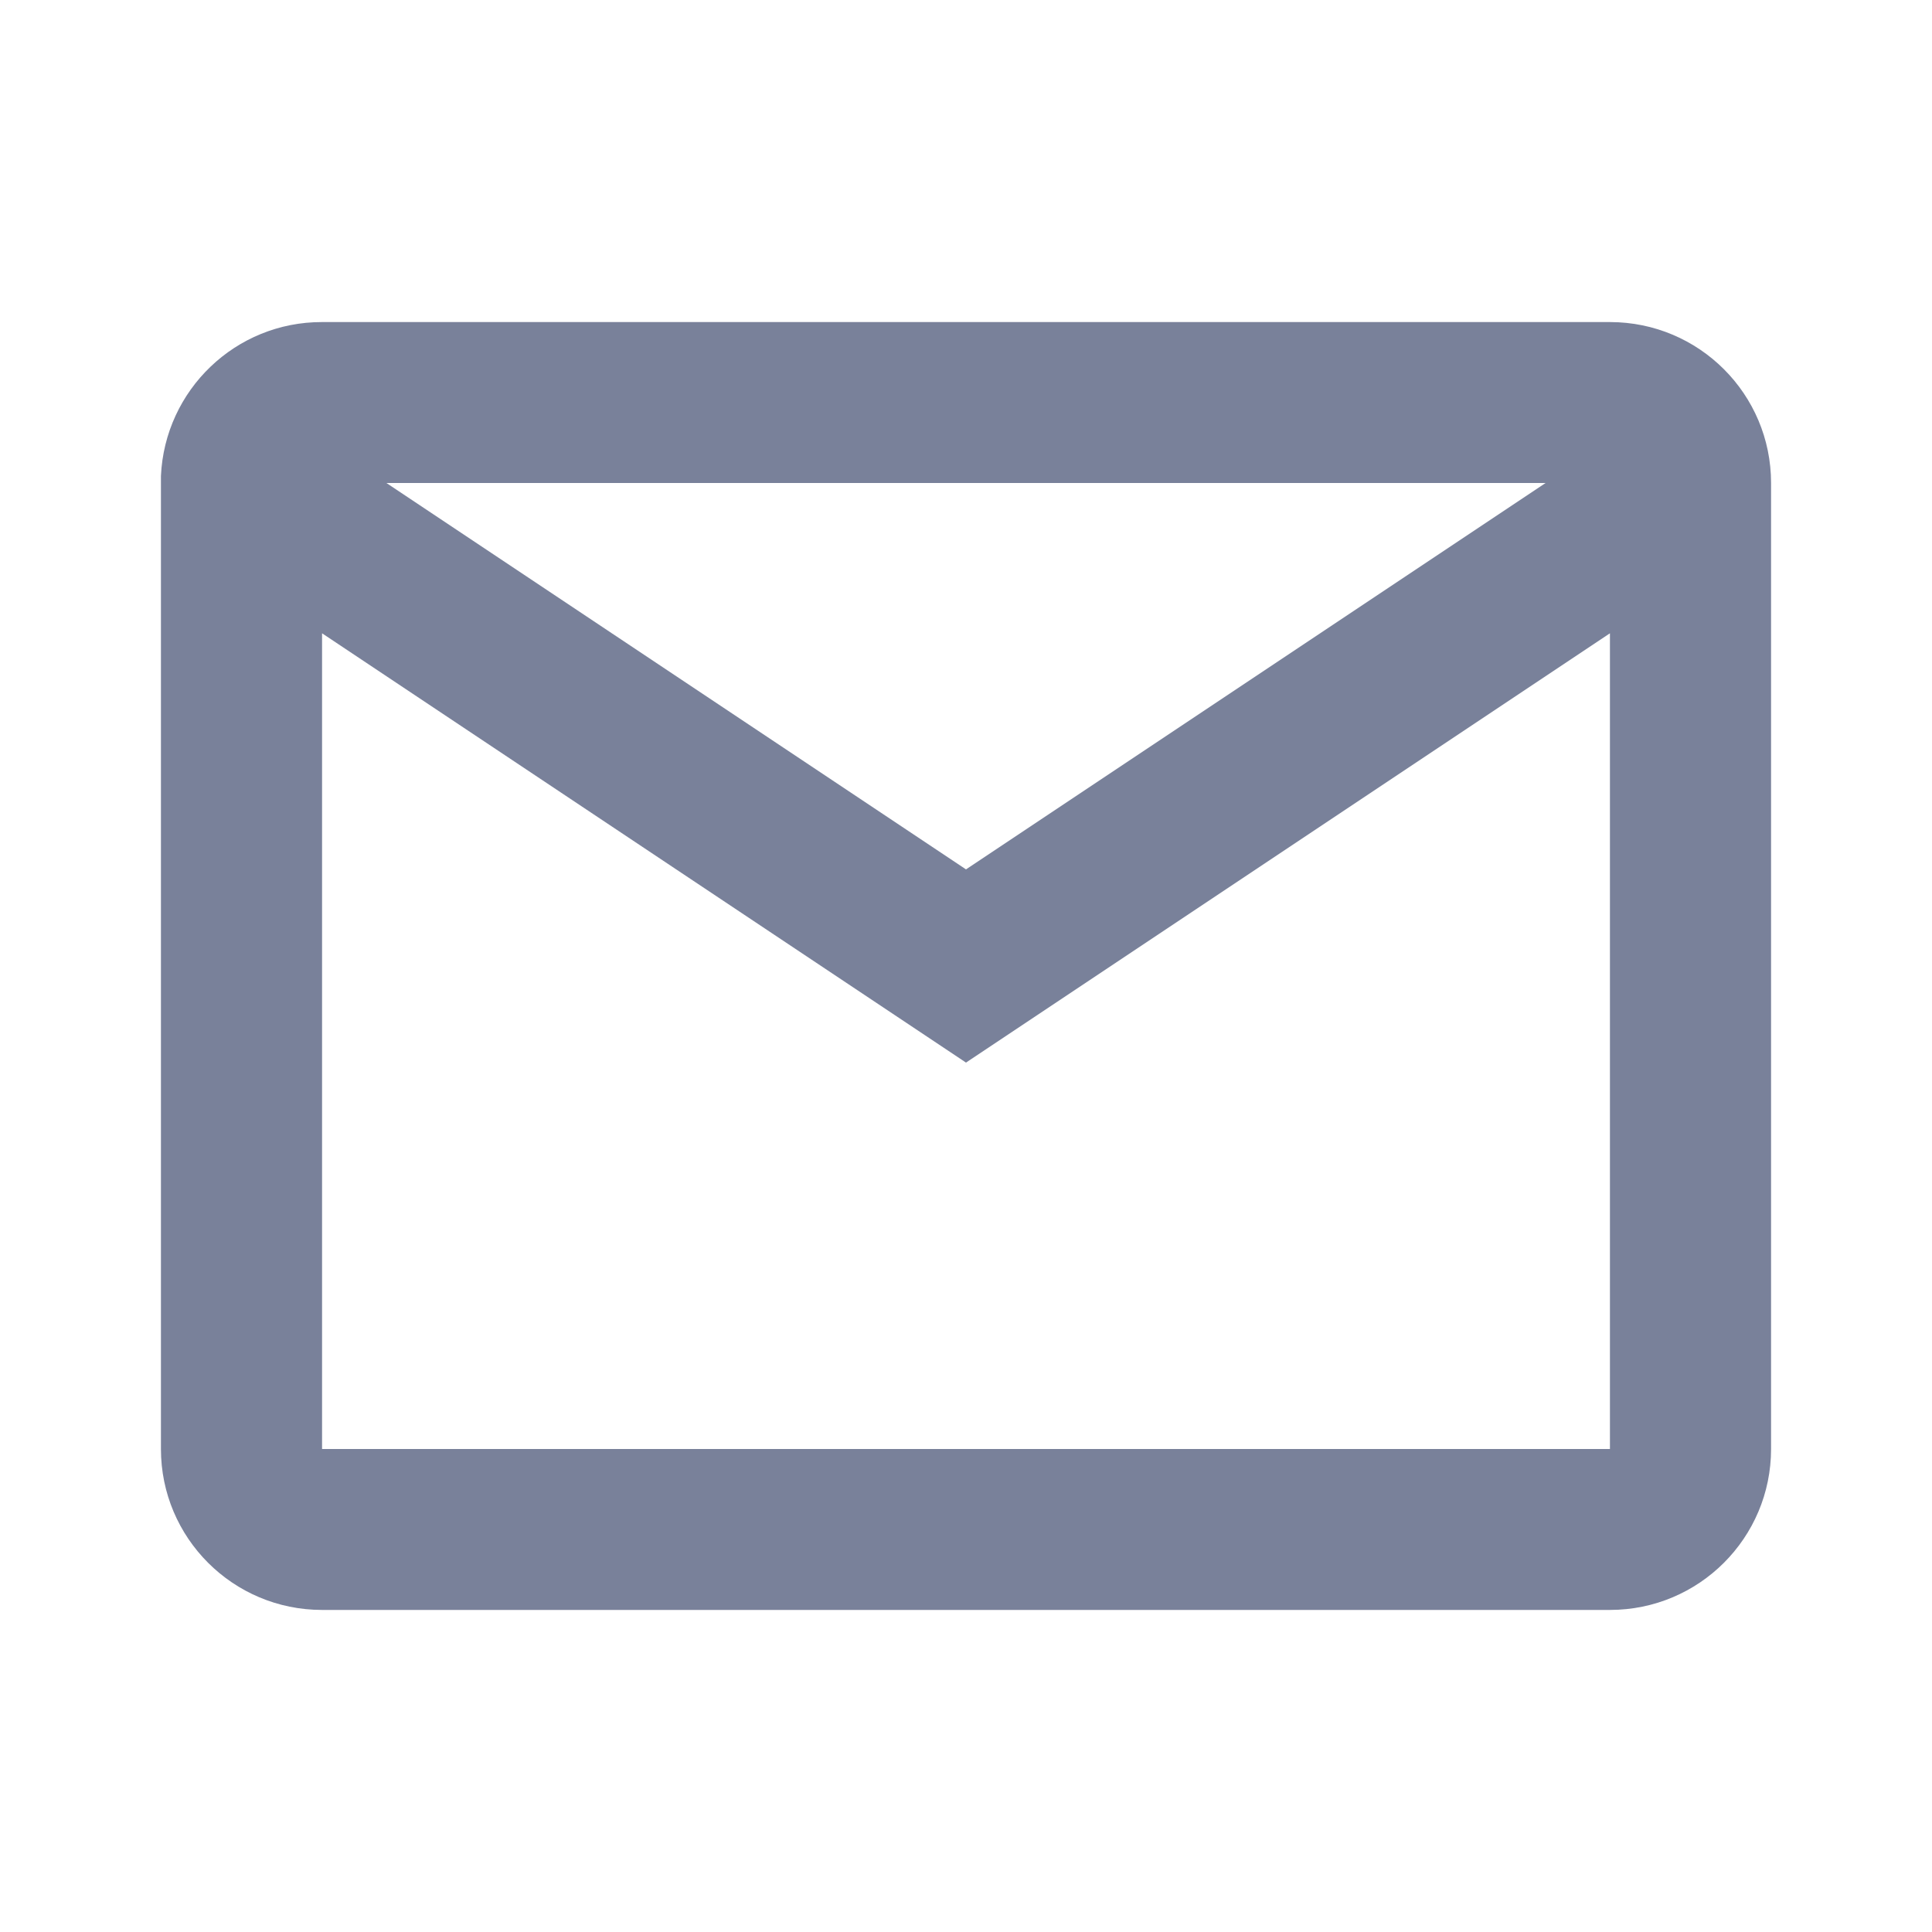
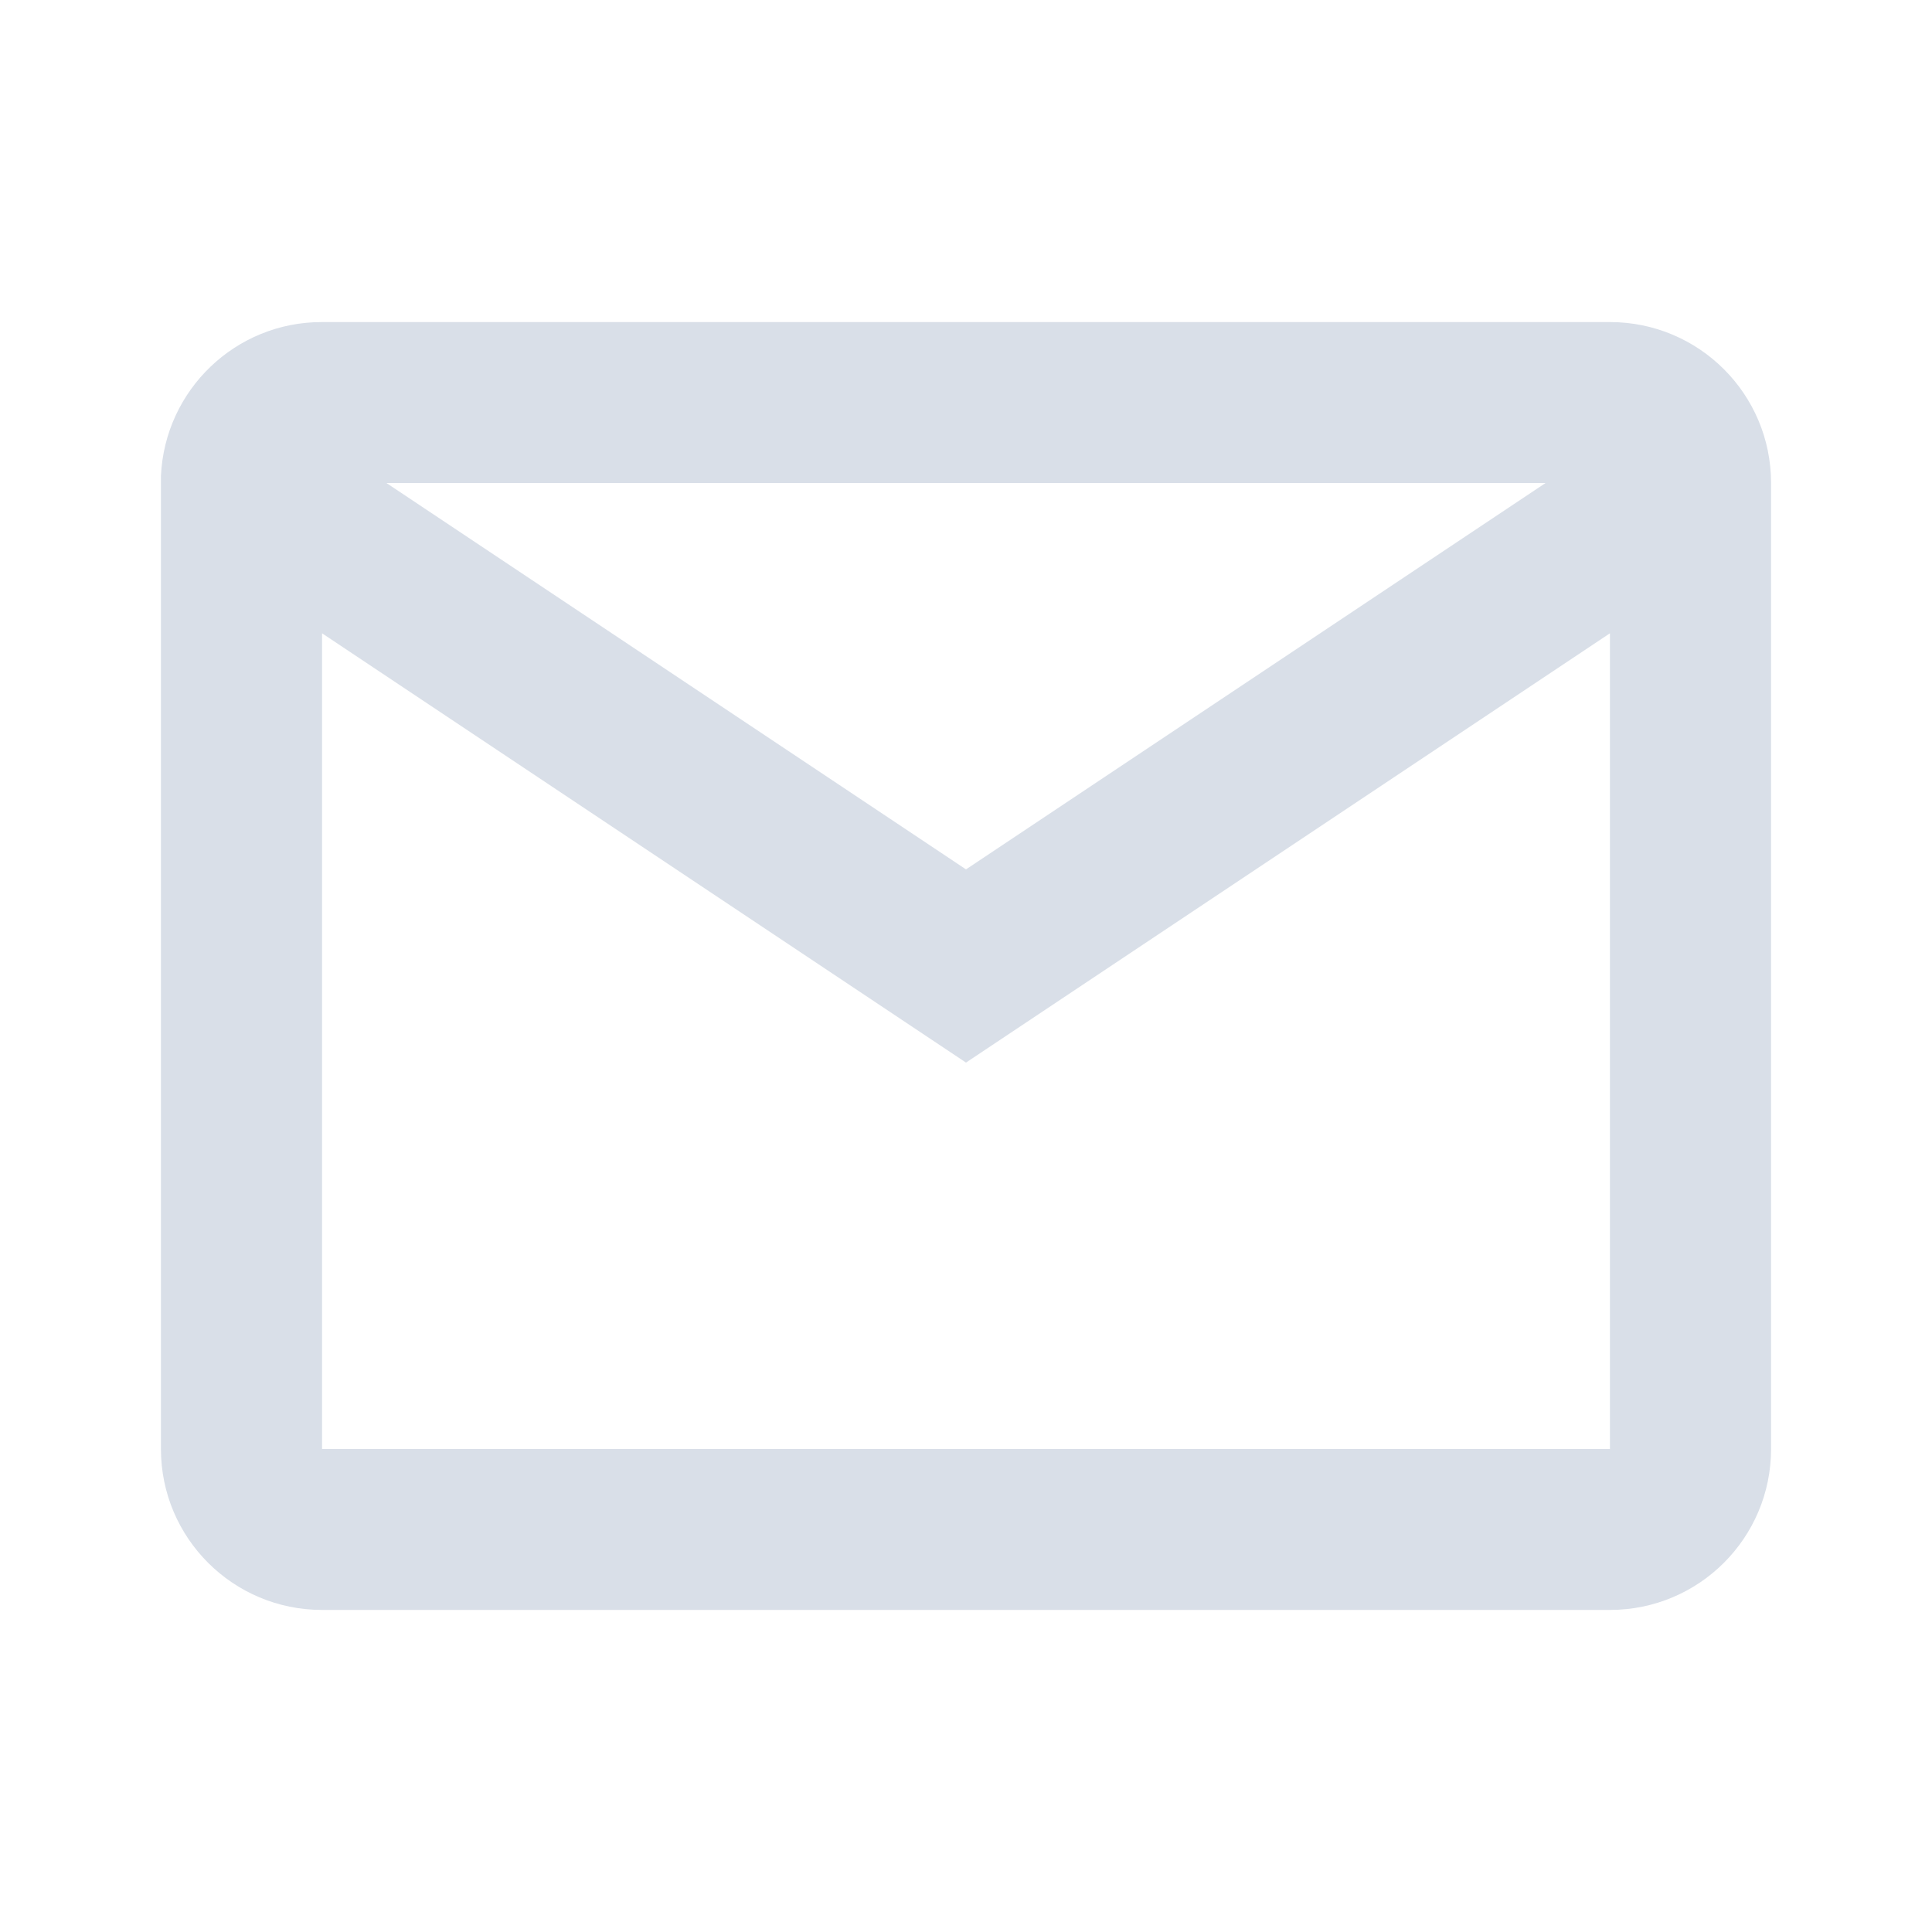
<svg xmlns="http://www.w3.org/2000/svg" width="10" height="10" viewBox="0 0 10 10" fill="none">
  <g id="basic/mail">
-     <path id="Icon" d="M8.333 8.333H1.667C1.206 8.333 0.833 7.96 0.833 7.5V2.464C0.853 2.018 1.22 1.666 1.667 1.667H8.333C8.794 1.667 9.167 2.04 9.167 2.5V7.5C9.167 7.96 8.794 8.333 8.333 8.333ZM1.667 3.278V7.5H8.333V3.278L5 5.5L1.667 3.278ZM2 2.5L5 4.5L8 2.5H2Z" fill="#79819A" />
+     <path id="Icon" d="M8.333 8.333H1.667C1.206 8.333 0.833 7.96 0.833 7.5V2.464C0.853 2.018 1.22 1.666 1.667 1.667H8.333C8.794 1.667 9.167 2.04 9.167 2.5V7.5C9.167 7.96 8.794 8.333 8.333 8.333ZM1.667 3.278V7.5H8.333V3.278L5 5.5L1.667 3.278ZM2 2.5L5 4.5L8 2.5H2Z" fill="#D9DFE8" />
  </g>
</svg>
